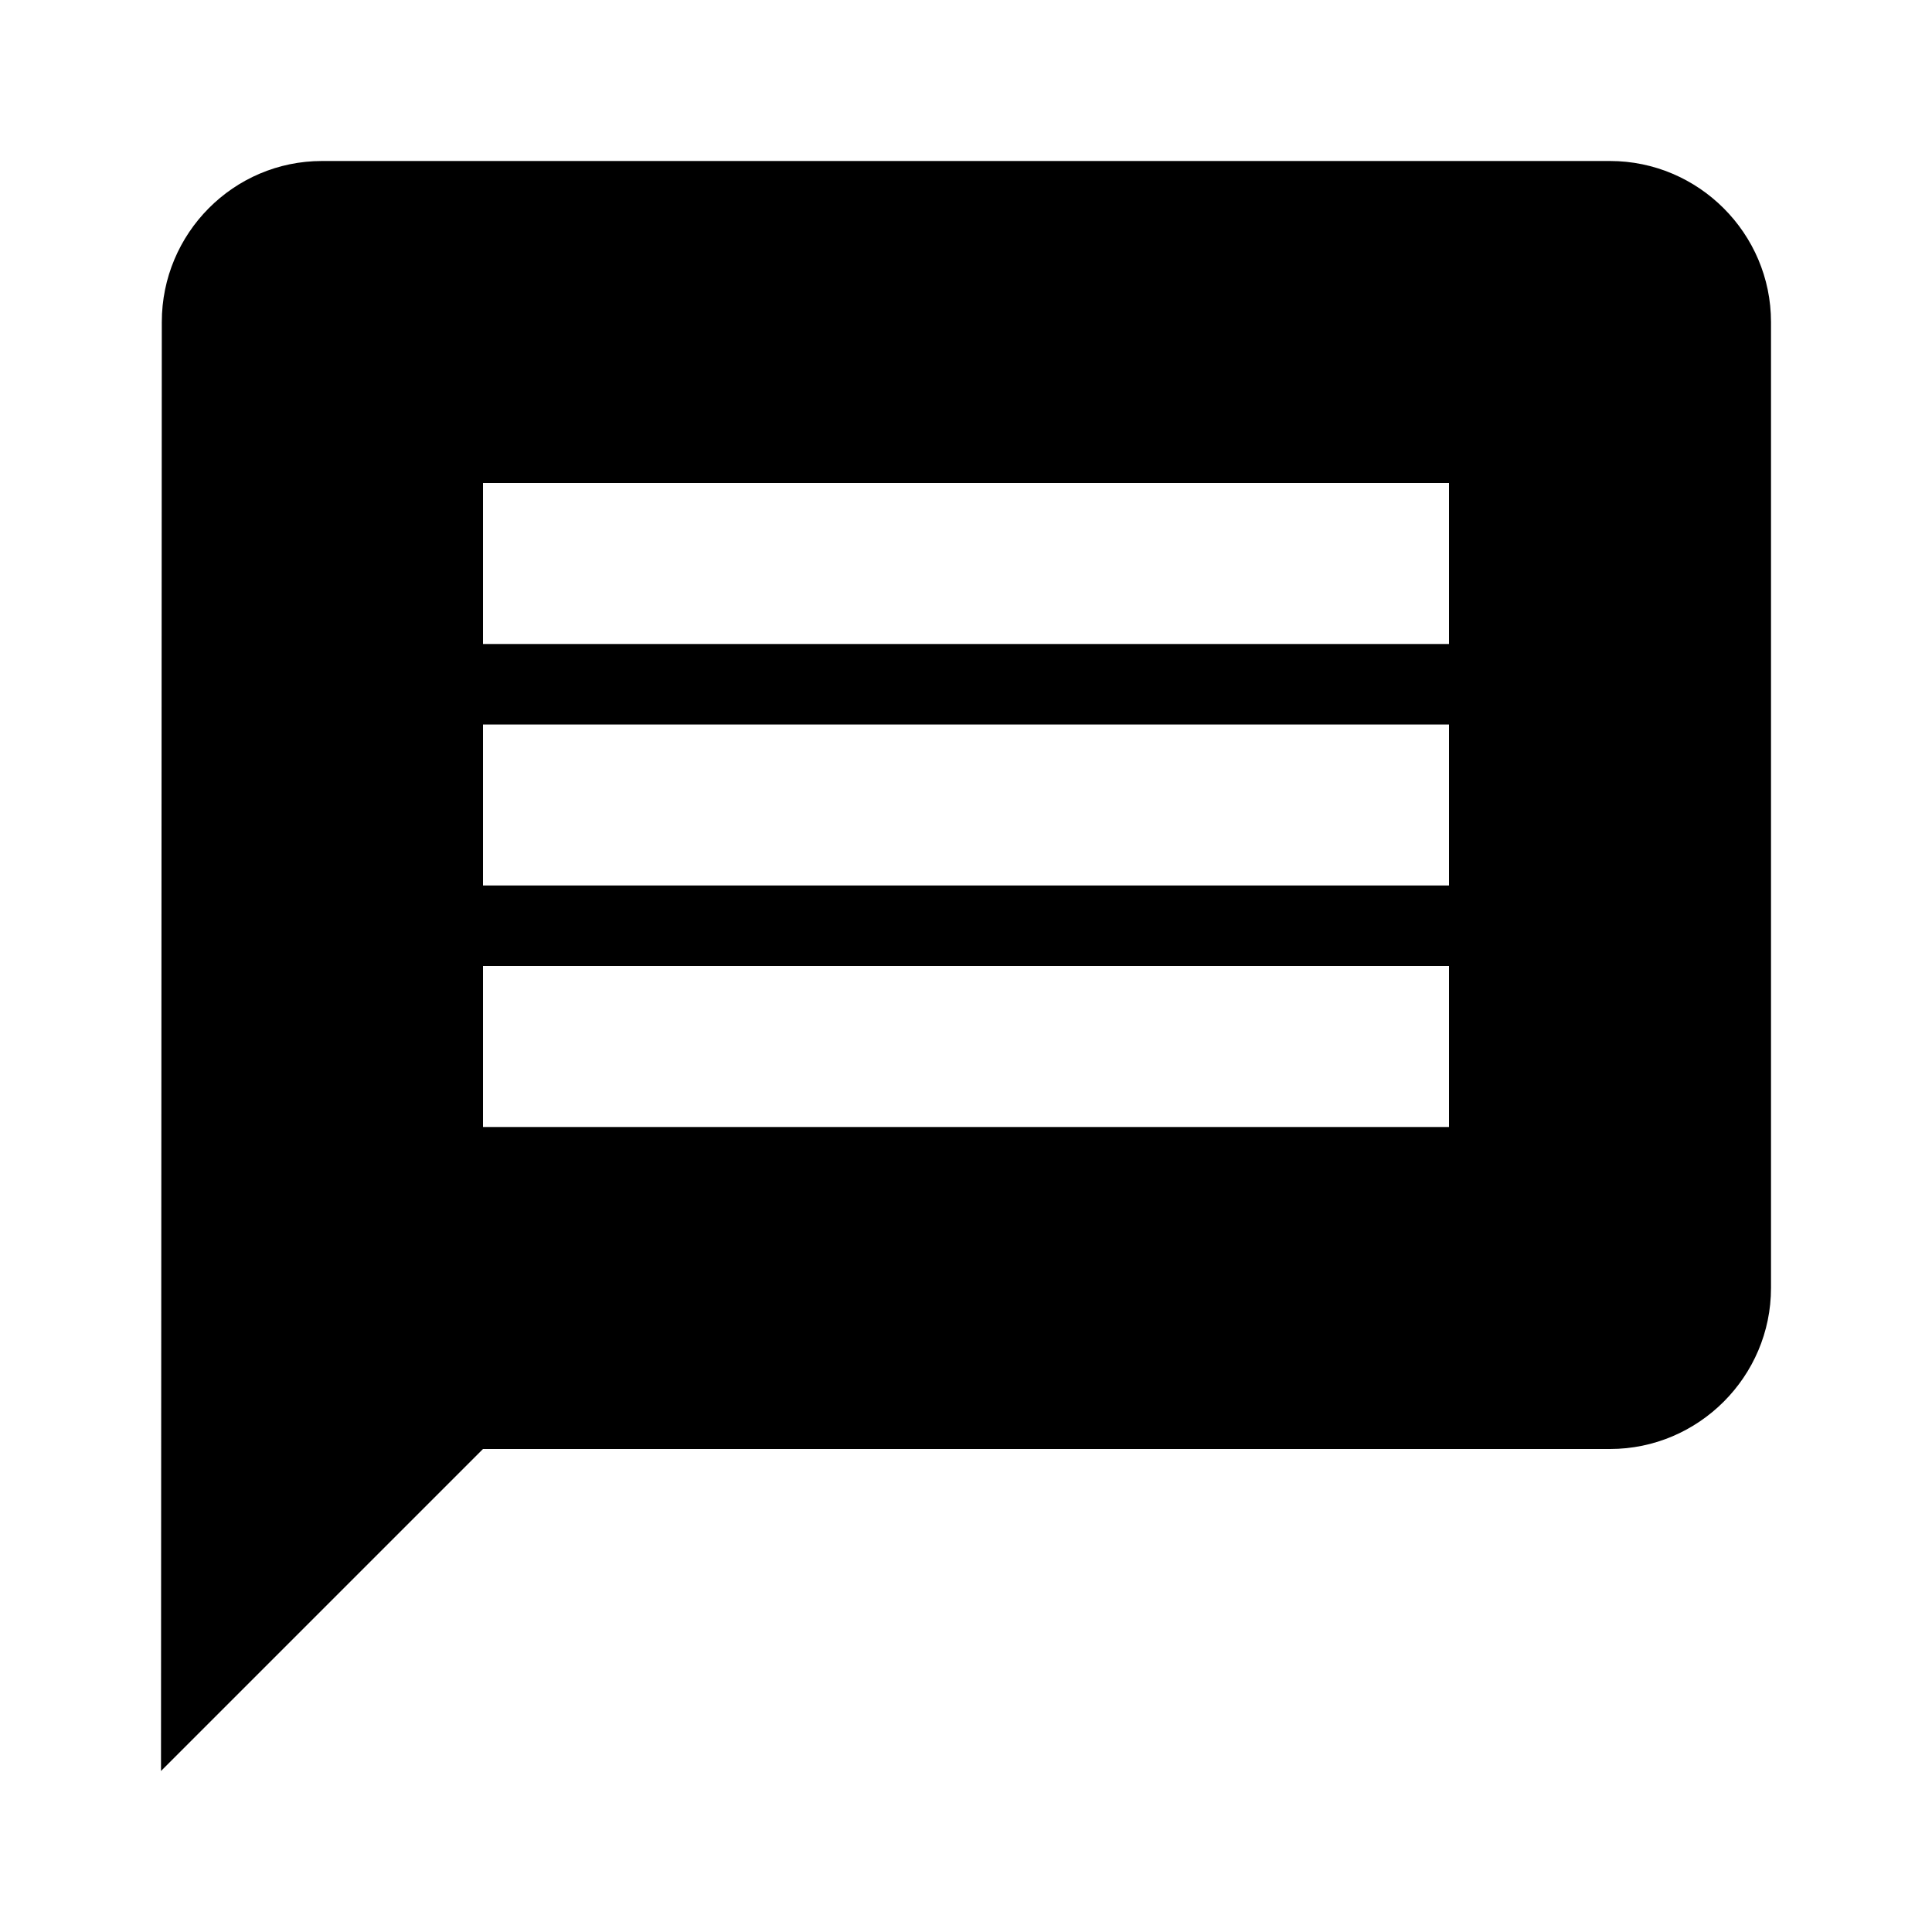
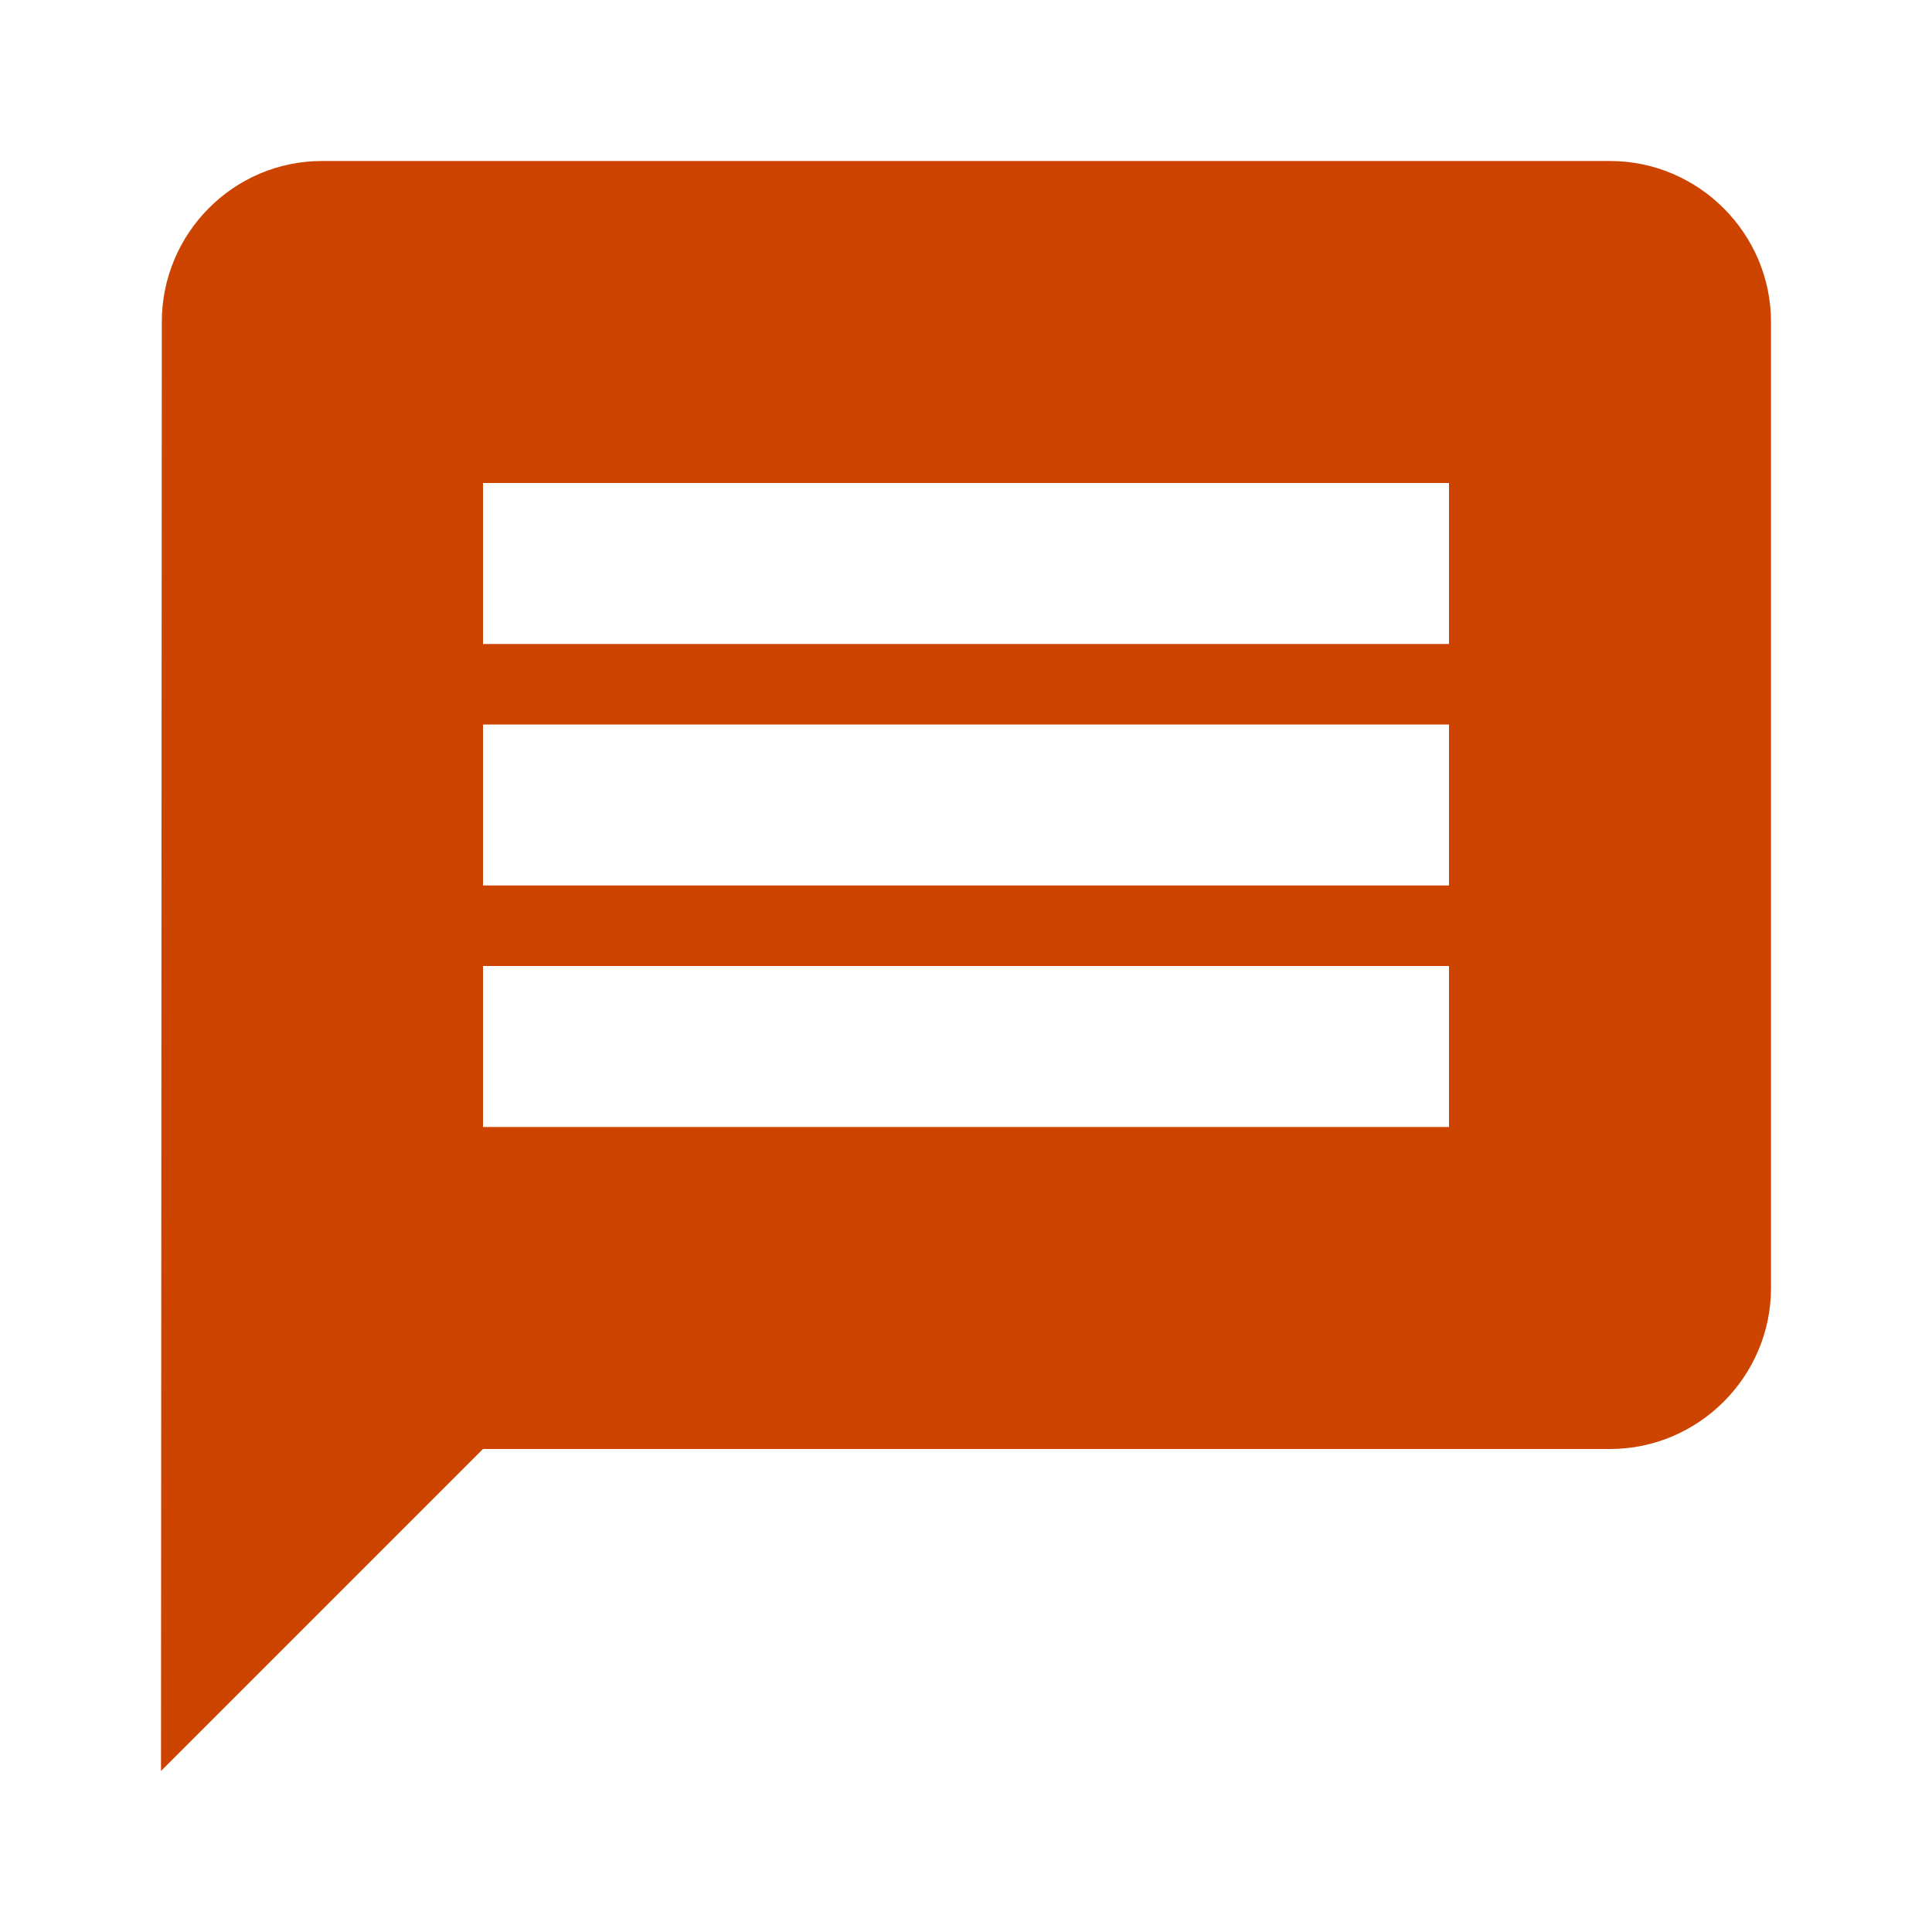
- <svg xmlns="http://www.w3.org/2000/svg" fill="#000000" height="24" viewBox="0 0 24 24" width="24">
-   <path d="M20 2H4c-1.1 0-1.99.9-1.99 2L2 22l4-4h14c1.1 0 2-.9 2-2V4c0-1.1-.9-2-2-2zm-2 12H6v-2h12v2zm0-3H6V9h12v2zm0-3H6V6h12v2z" />
-   <path d="M0 0h24v24H0z" fill="none" />
+ <svg xmlns="http://www.w3.org/2000/svg" fill="#000000" height="24" viewBox="0 0 24 24" width="24" version="1.1" id="svg2">
+   <defs id="defs2" />
+   <path d="M20 2H4c-1.1 0-1.99.9-1.99 2L2 22l4-4h14c1.1 0 2-.9 2-2V4c0-1.1-.9-2-2-2zm-2 12H6v-2h12v2zm0-3H6V9h12v2zm0-3H6V6h12v2z" id="path1" style="fill:#cd4400;fill-opacity:1" />
+   <path d="M0 0h24v24H0z" fill="none" id="path2" />
</svg>
